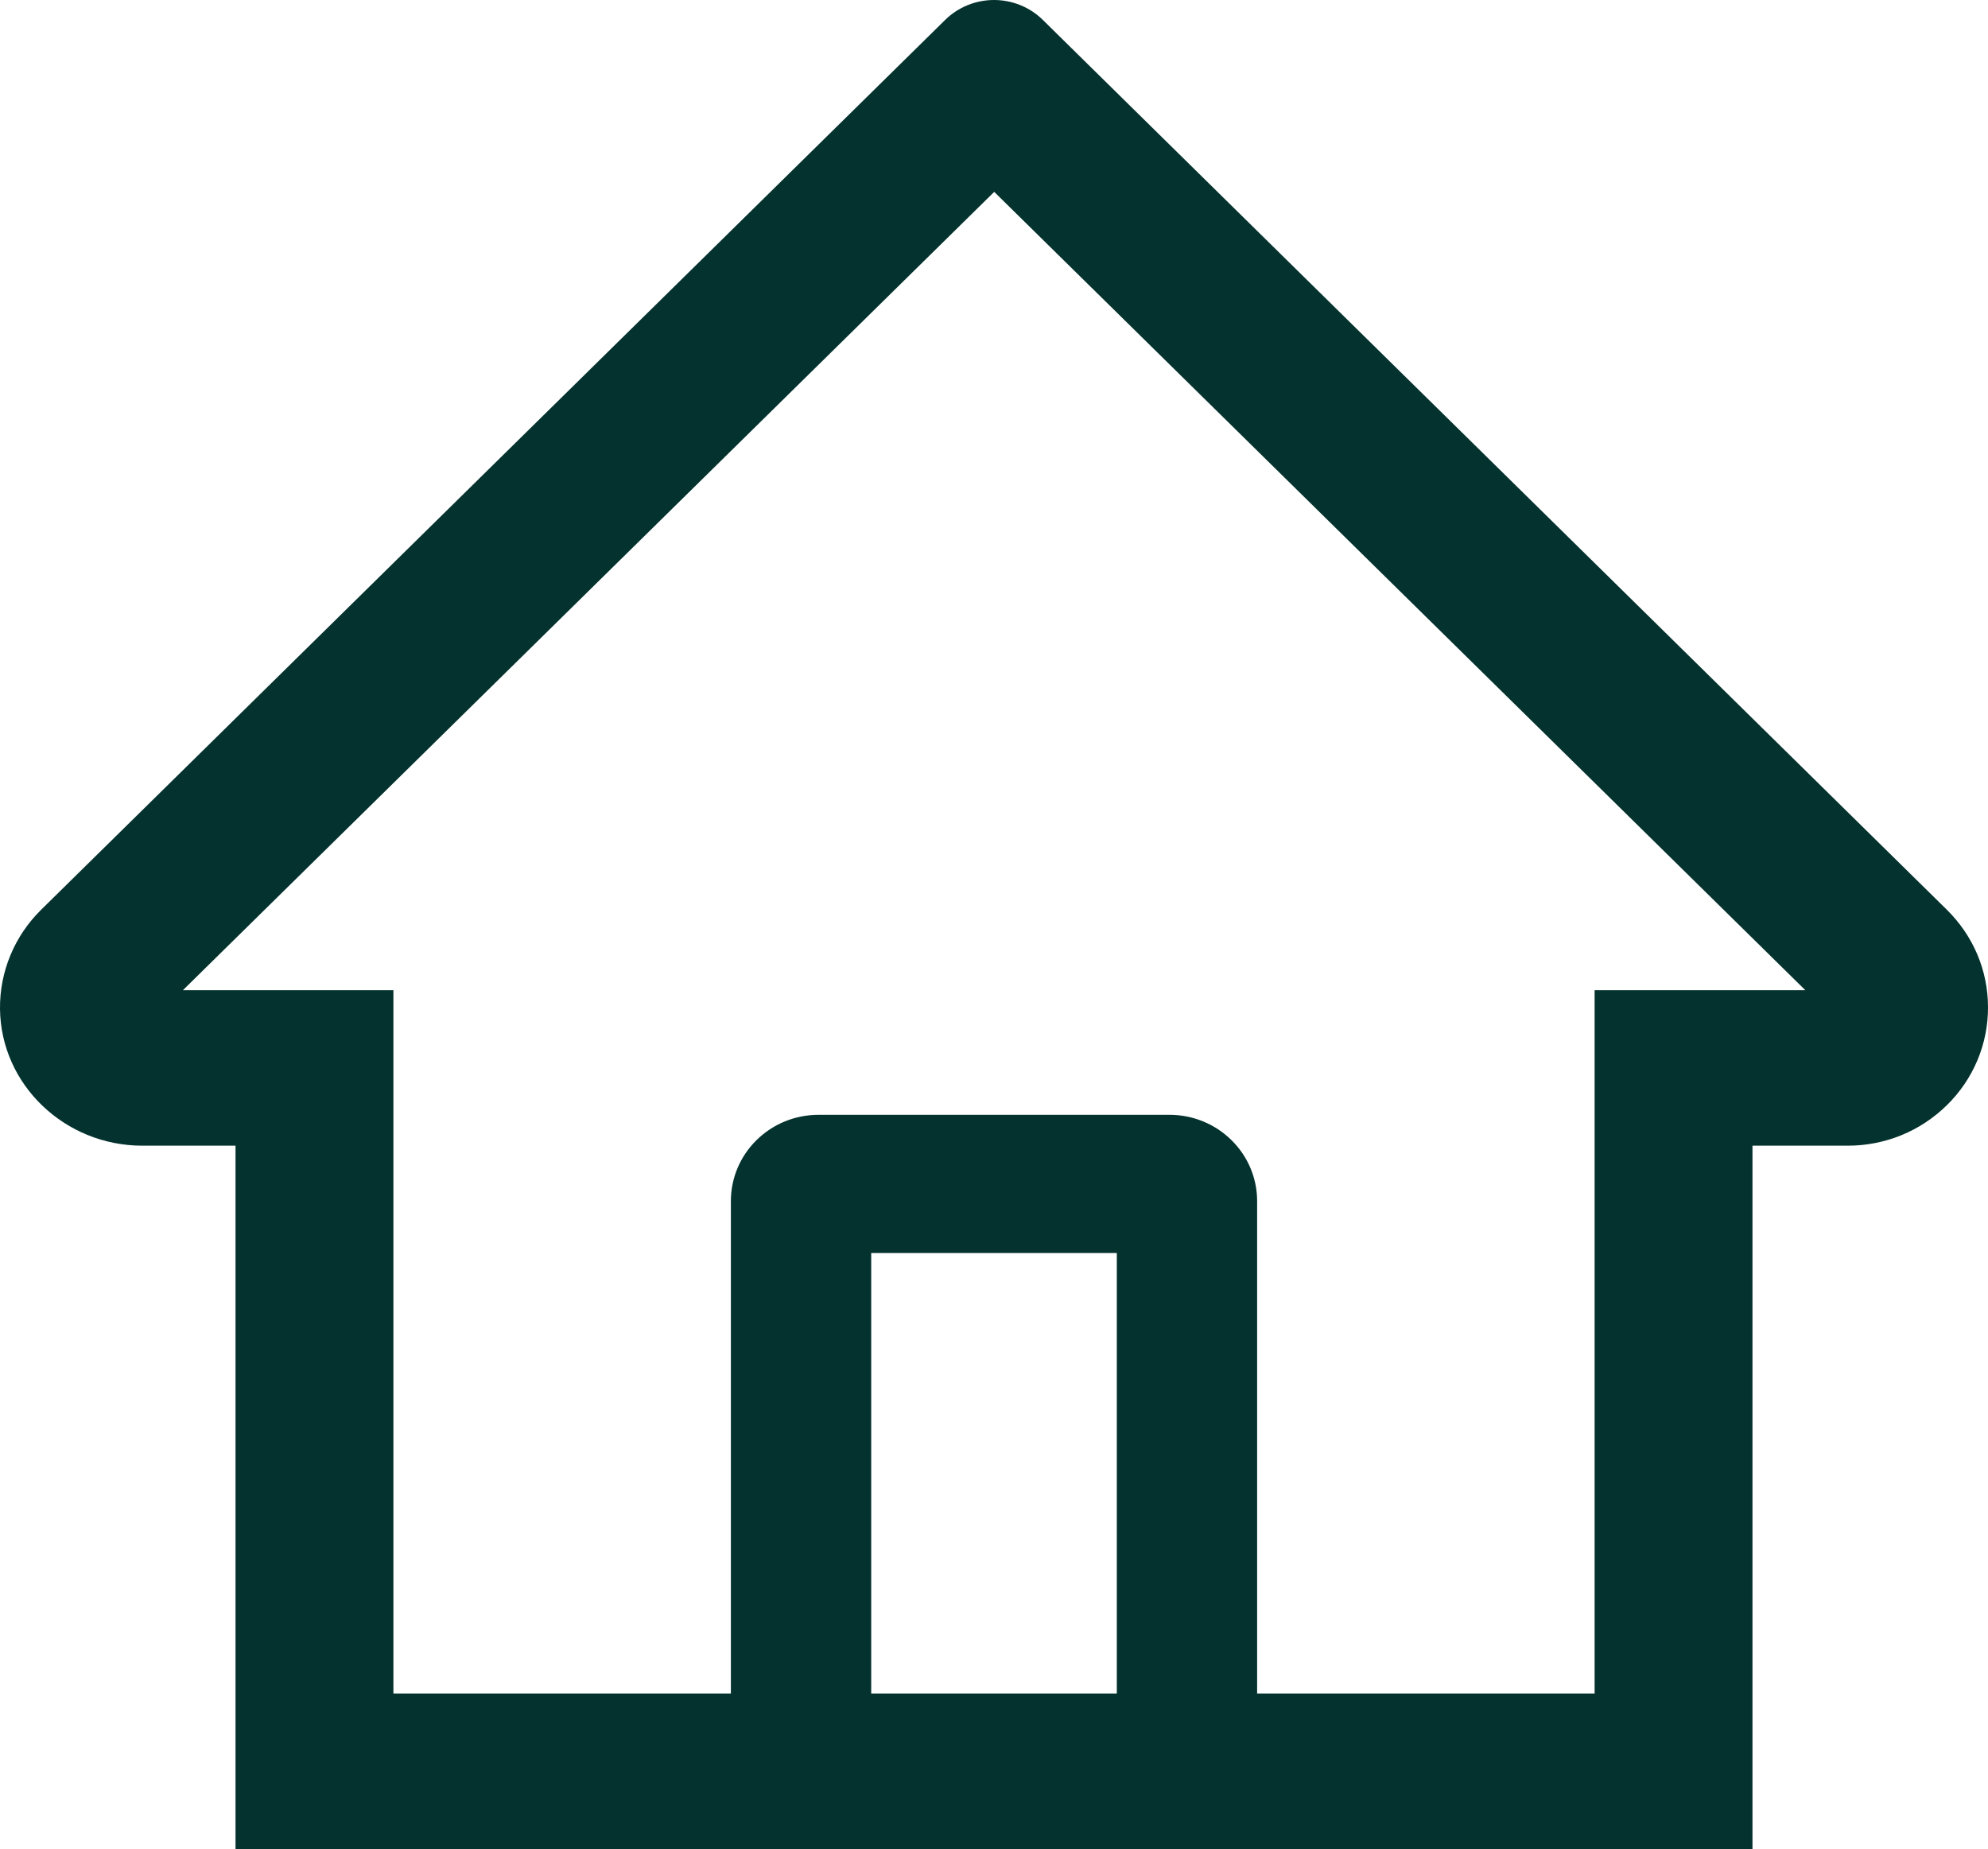
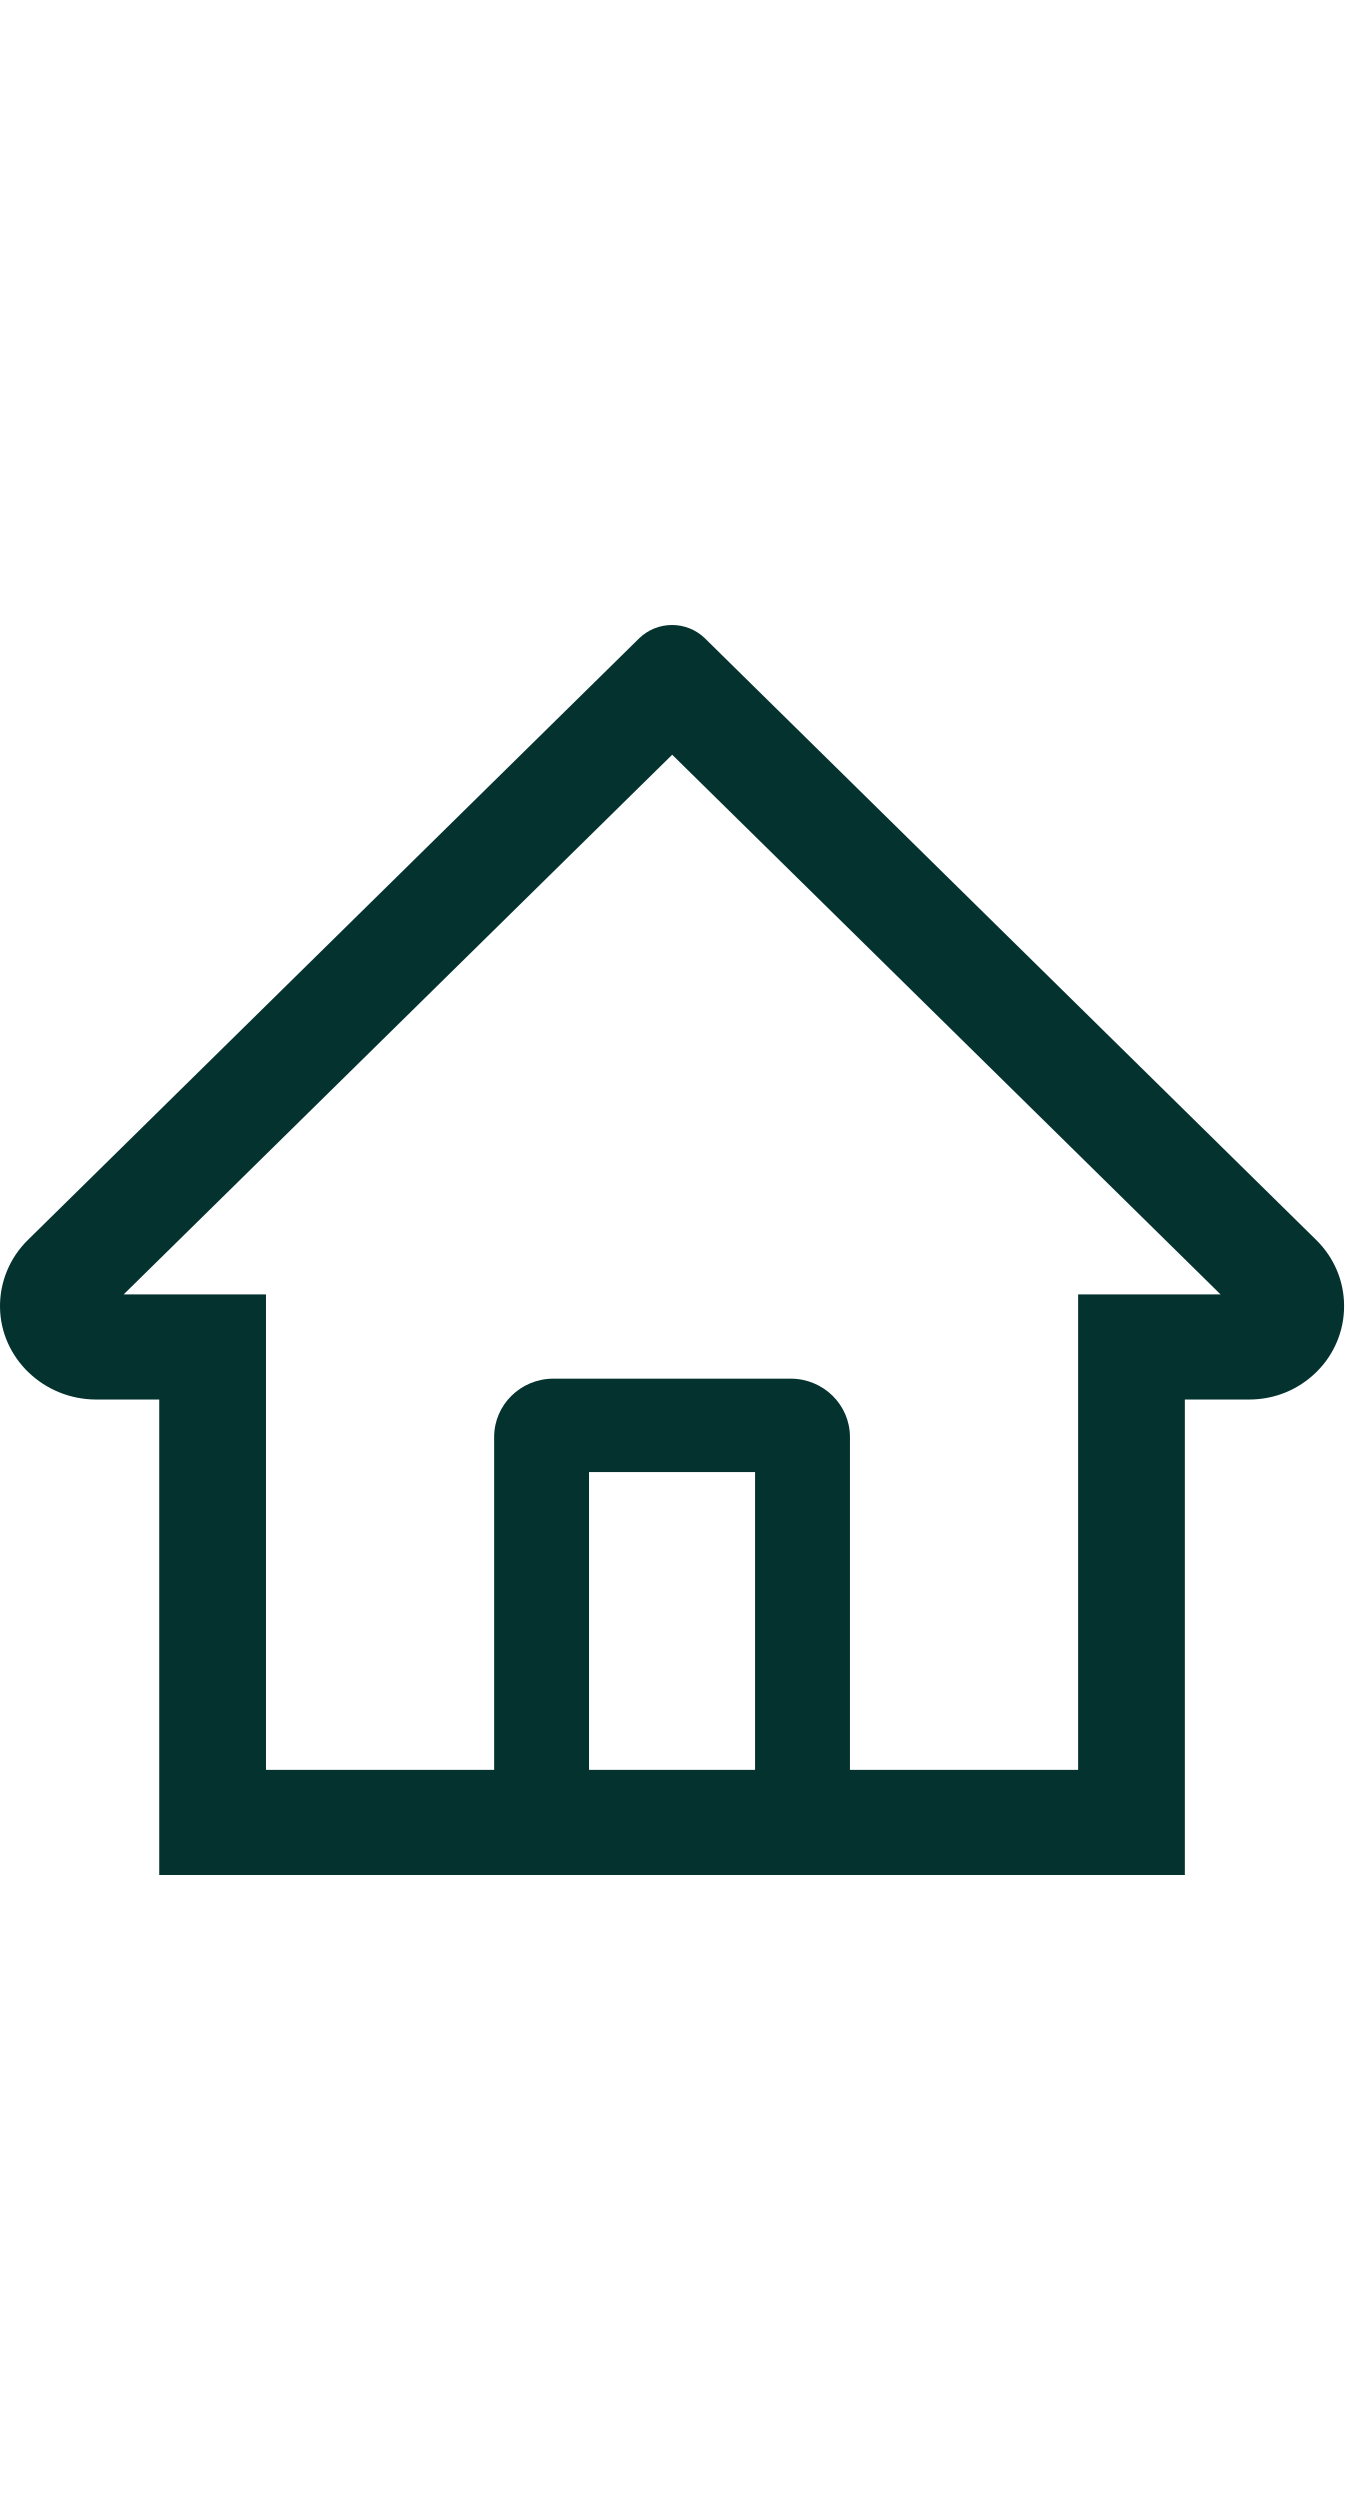
- <svg xmlns="http://www.w3.org/2000/svg" width="100" height="93" viewBox="0 0 100 93" fill="none">
+ <svg xmlns="http://www.w3.org/2000/svg" width="50" height="93" viewBox="0 0 100 93" fill="none">
  <path d="M97.926 45.753L55.306 3.807L52.449 0.994C51.798 0.357 50.918 0 50 0C49.083 0 48.202 0.357 47.551 0.994L2.074 45.753C1.407 46.408 0.88 47.187 0.524 48.045C0.168 48.903 -0.01 49.823 0 50.75C0.045 54.573 3.276 57.625 7.159 57.625H11.847V93H88.153V57.625H92.941C94.827 57.625 96.603 56.897 97.937 55.583C98.594 54.938 99.115 54.171 99.469 53.326C99.823 52.482 100.004 51.576 100 50.663C100 48.816 99.261 47.068 97.926 45.753ZM56.177 85.18H43.823V63.023H56.177V85.18ZM80.212 49.805V85.18H63.236V60.416C63.236 58.016 61.262 56.072 58.824 56.072H41.176C38.738 56.072 36.764 58.016 36.764 60.416V85.18H19.789V49.805H9.2L50.011 9.651L52.559 12.159L90.812 49.805H80.212Z" fill="#04322E" />
</svg>
